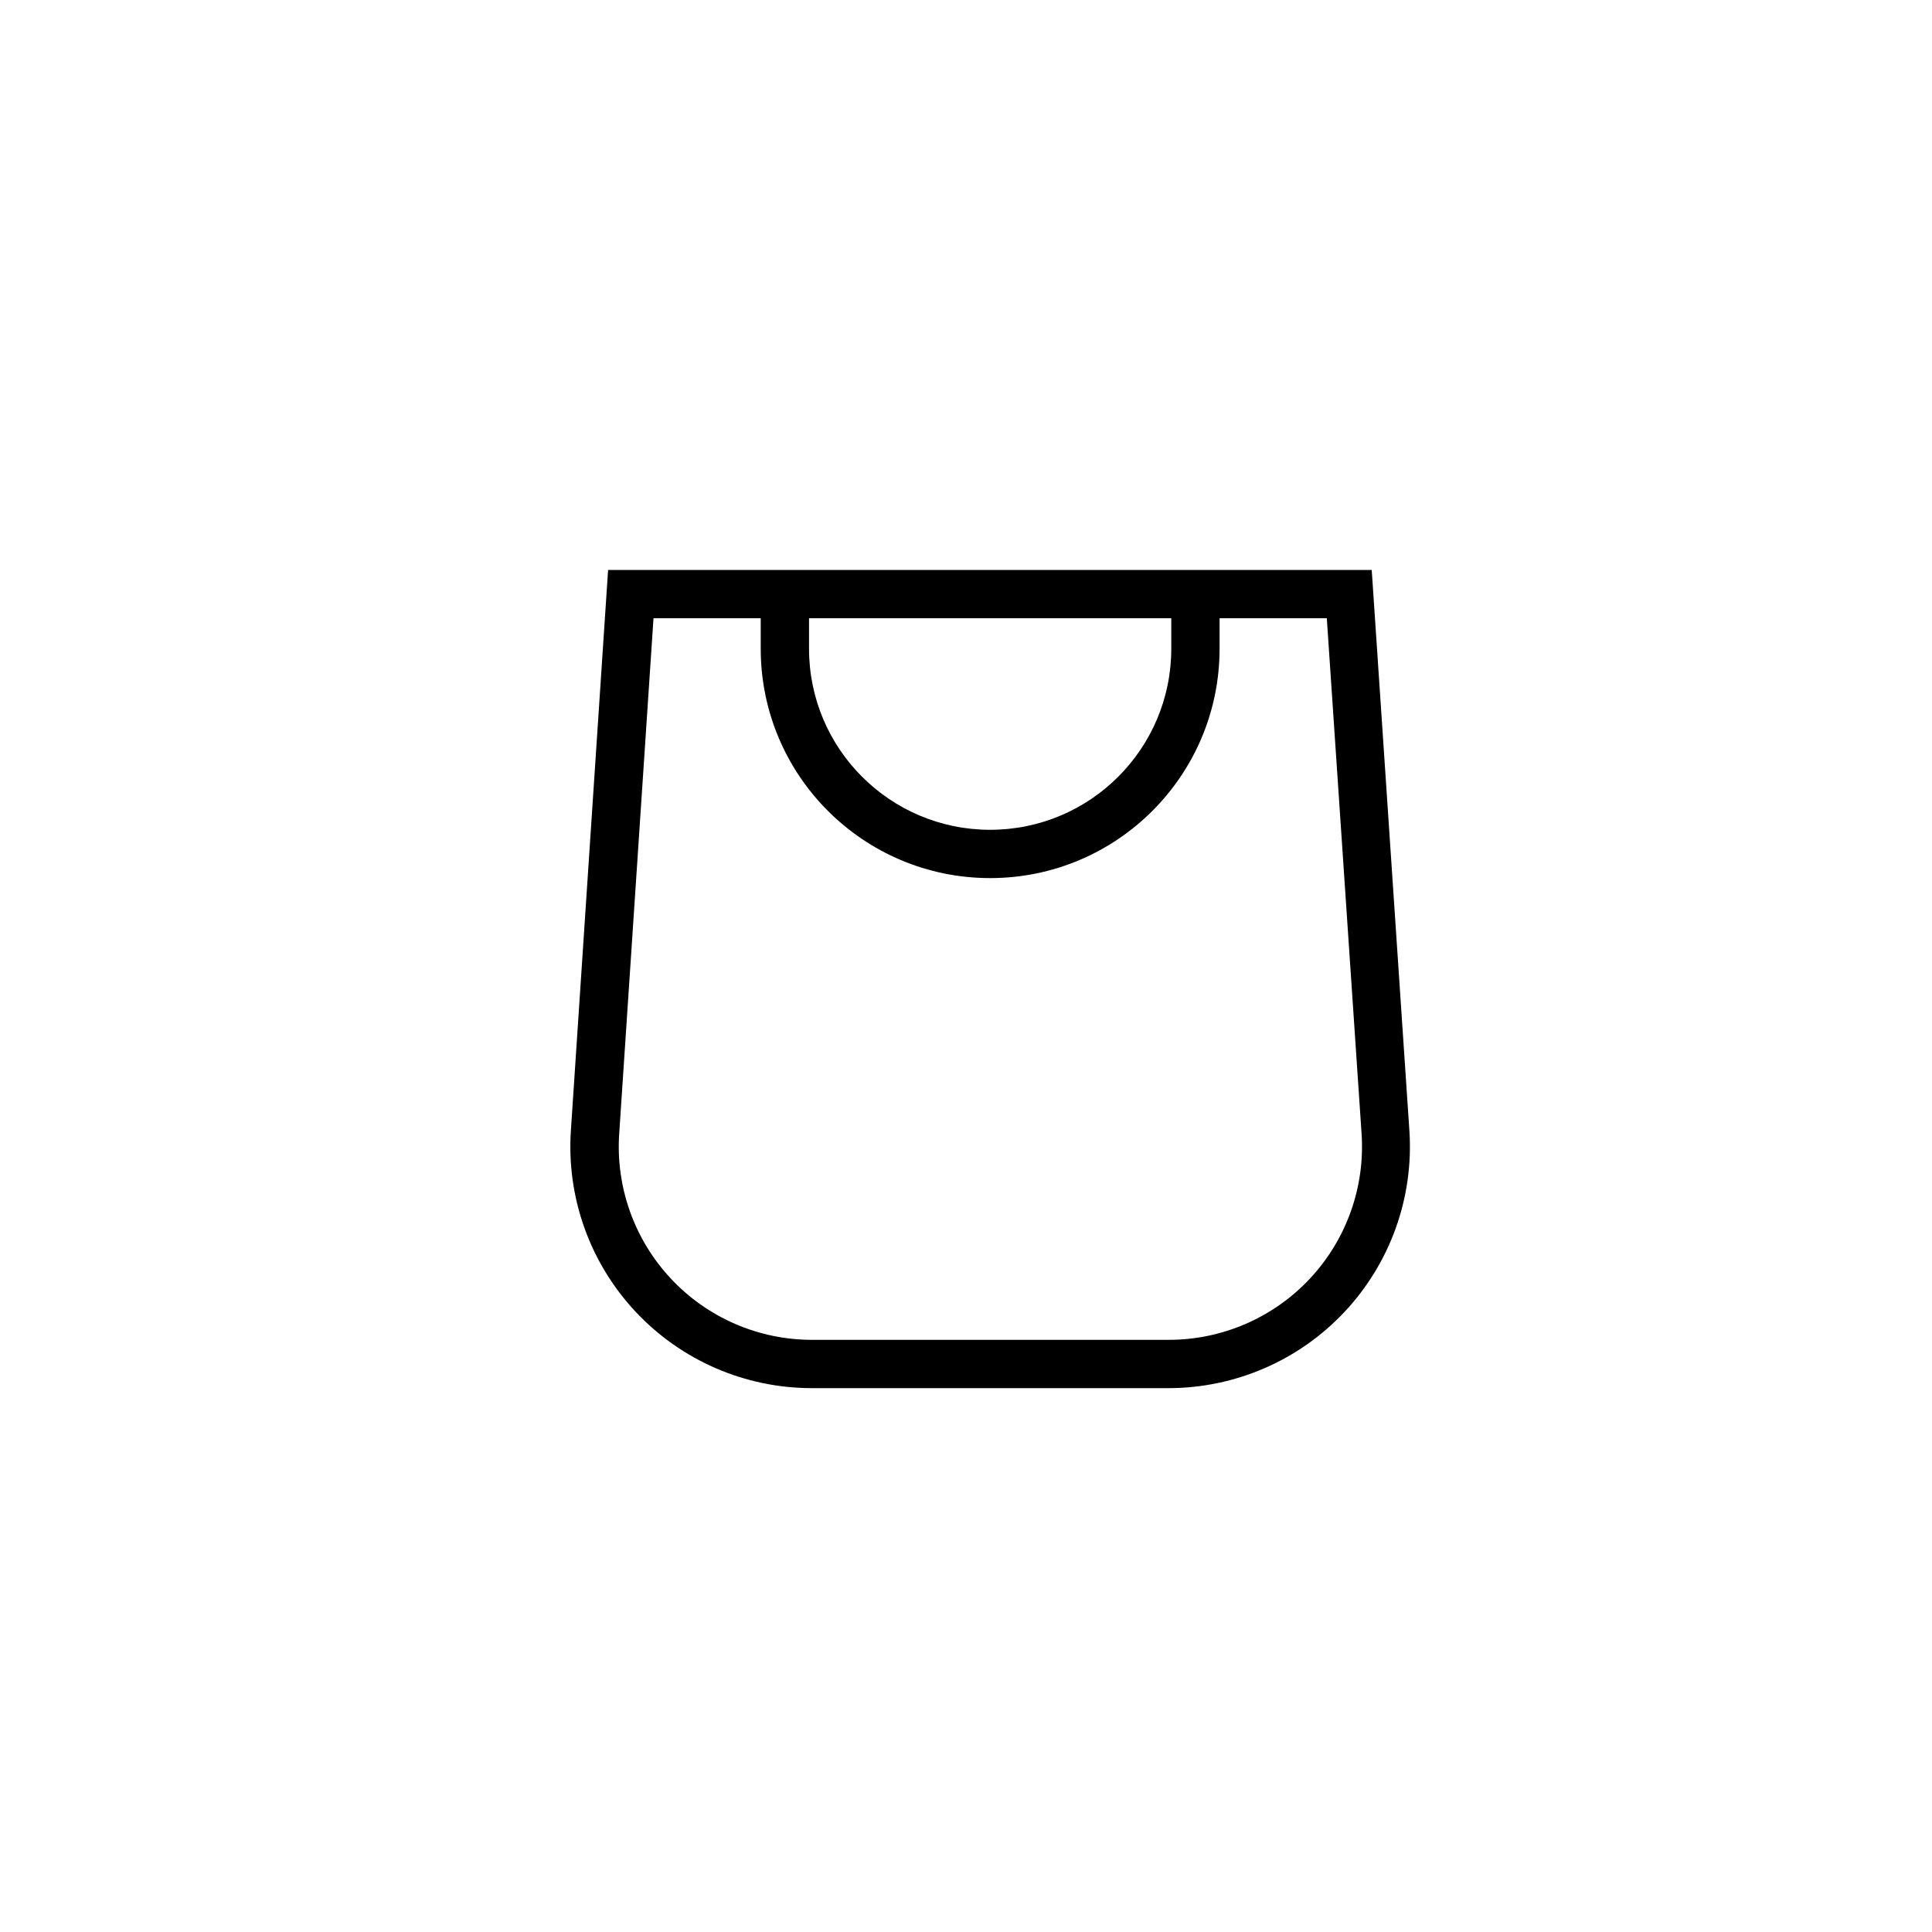
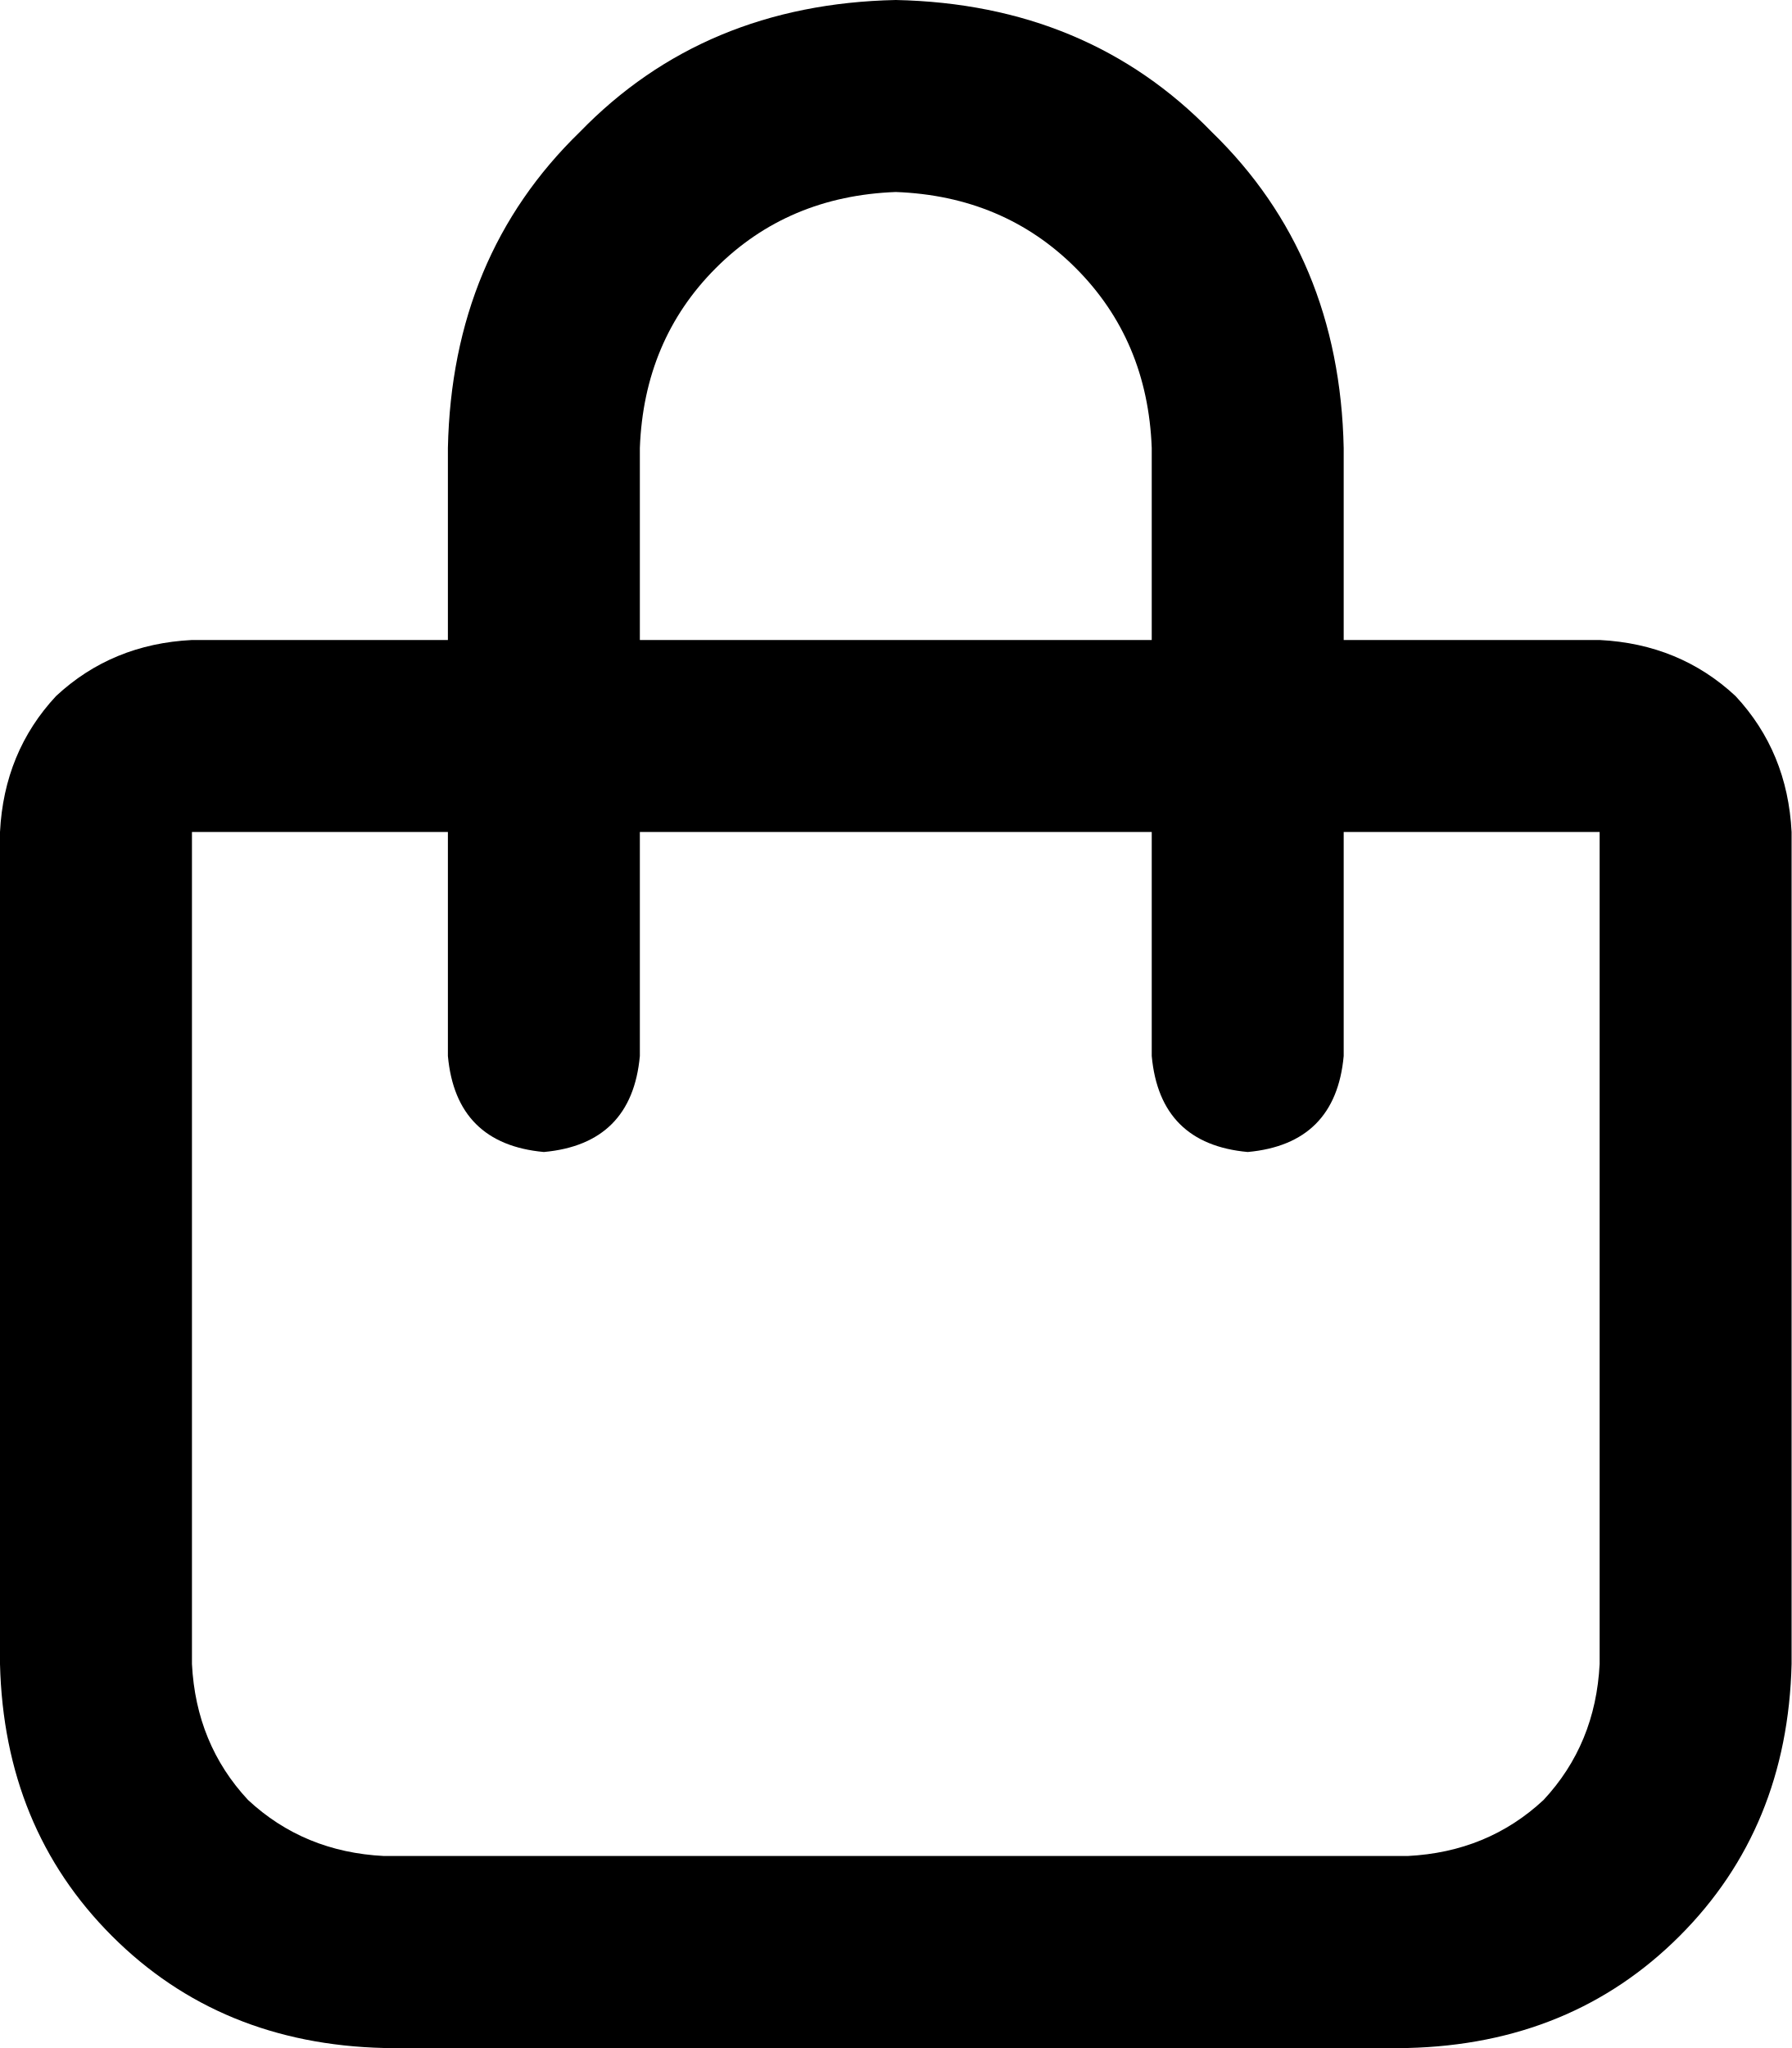
- <svg xmlns="http://www.w3.org/2000/svg" fill="none" class="icon icon-cart-empty" viewBox="0 0 40 40">
-   <path fill="currentColor" fill-rule="evenodd" d="M15.75 11.8h-3.16l-.77 11.6a5 5 0 0 0 4.99 5.34h7.38a5 5 0 0 0 4.99-5.33L28.4 11.8zm0 1h-2.22l-.71 10.67a4 4 0 0 0 3.99 4.27h7.38a4 4 0 0 0 4-4.27l-.72-10.67h-2.22v.63a4.75 4.75 0 1 1-9.5 0zm8.5 0h-7.5v.63a3.75 3.75 0 1 0 7.5 0z" />
+ <svg xmlns="http://www.w3.org/2000/svg" width="14" height="16" class="icon icon-cart" viewBox="0 0 14 16" fill="none">
+   <path d="M3.5 5V3.5C3.521 2.5 3.865 1.677 4.531 1.031C5.177 0.365 6 0.021 7 0C8 0.021 8.823 0.365 9.469 1.031C10.135 1.677 10.479 2.5 10.5 3.5V5H12.5C12.917 5.021 13.271 5.167 13.562 5.438C13.833 5.729 13.979 6.083 14 6.5V13C13.979 13.854 13.688 14.562 13.125 15.125C12.562 15.688 11.854 15.979 11 16H3C2.146 15.979 1.438 15.688 0.875 15.125C0.312 14.562 0.021 13.854 0 13V6.5C0.021 6.083 0.167 5.729 0.438 5.438C0.729 5.167 1.083 5.021 1.5 5H3.5ZM5 5H9V3.5C8.979 2.938 8.781 2.469 8.406 2.094C8.031 1.719 7.562 1.521 7 1.5C6.438 1.521 5.969 1.719 5.594 2.094C5.219 2.469 5.021 2.938 5 3.5V5ZM1.5 6.5V13C1.521 13.417 1.667 13.771 1.938 14.062C2.229 14.333 2.583 14.479 3 14.5H11C11.417 14.479 11.771 14.333 12.062 14.062C12.333 13.771 12.479 13.417 12.5 13V6.5H10.5V8.25C10.458 8.708 10.208 8.958 9.75 9C9.292 8.958 9.042 8.708 9 8.25V6.5H5V8.25C4.958 8.708 4.708 8.958 4.25 9C3.792 8.958 3.542 8.708 3.5 8.25V6.5H1.5Z" fill="currentColor" />
</svg>
